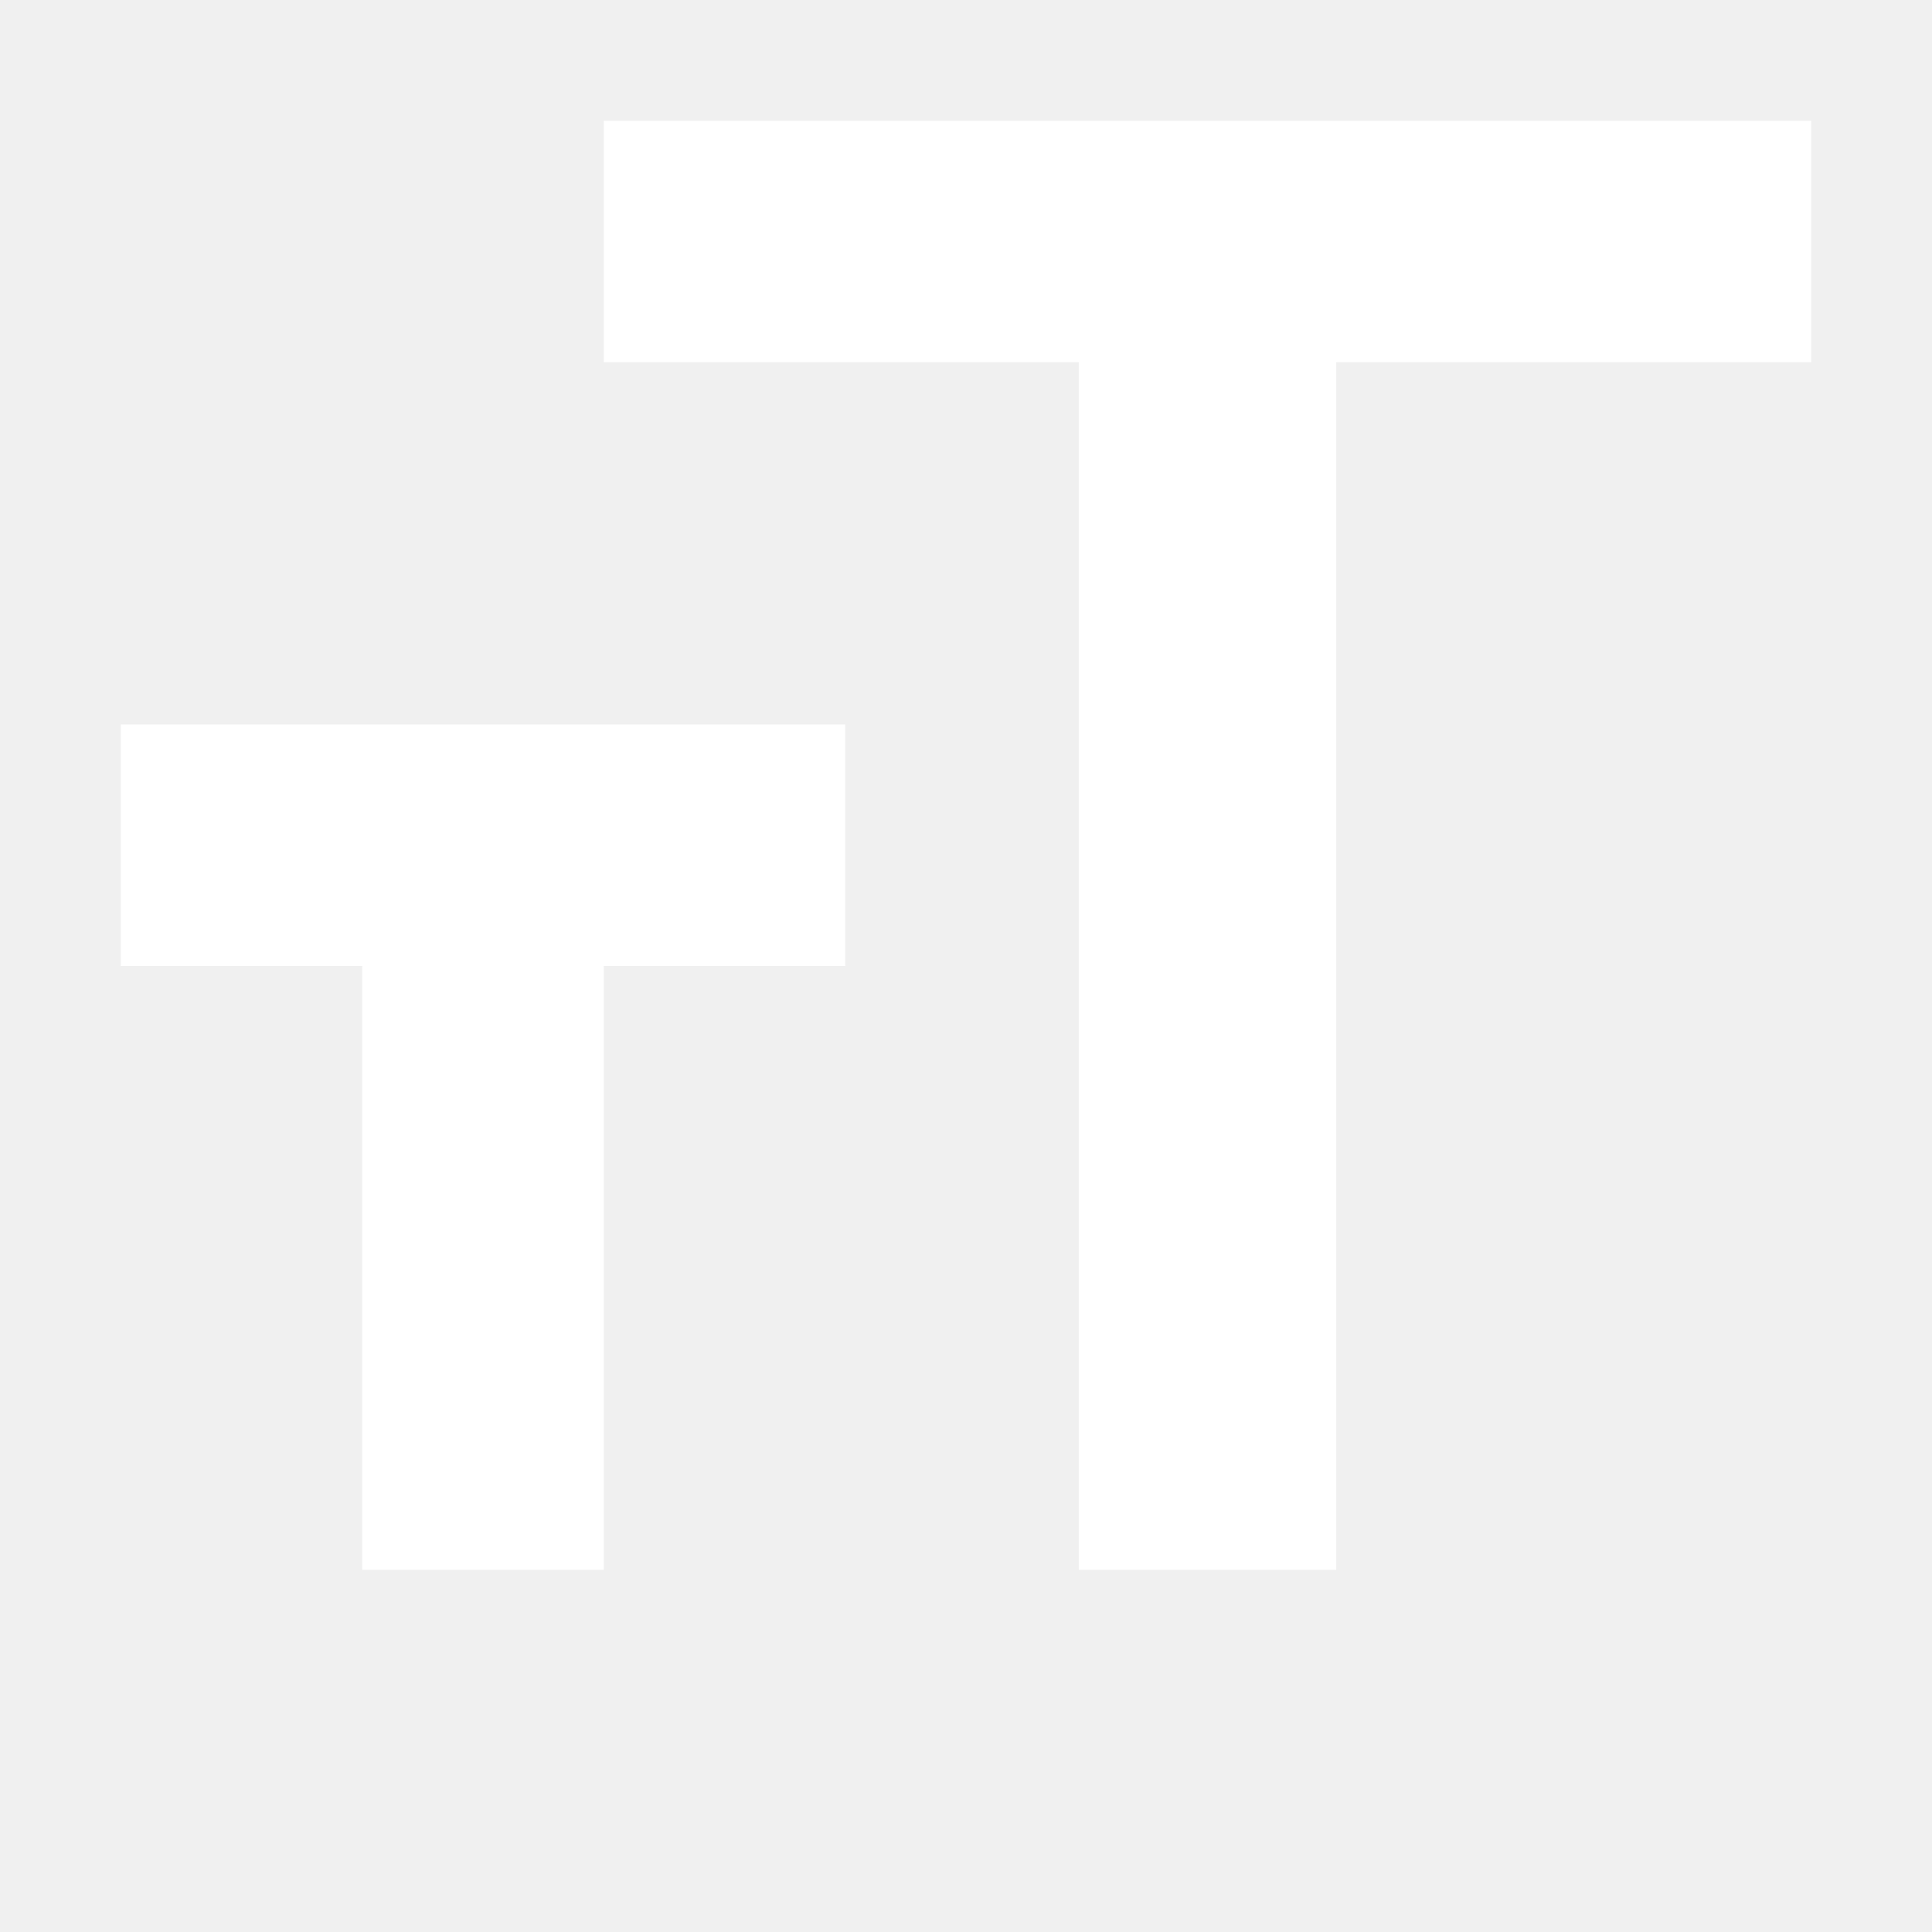
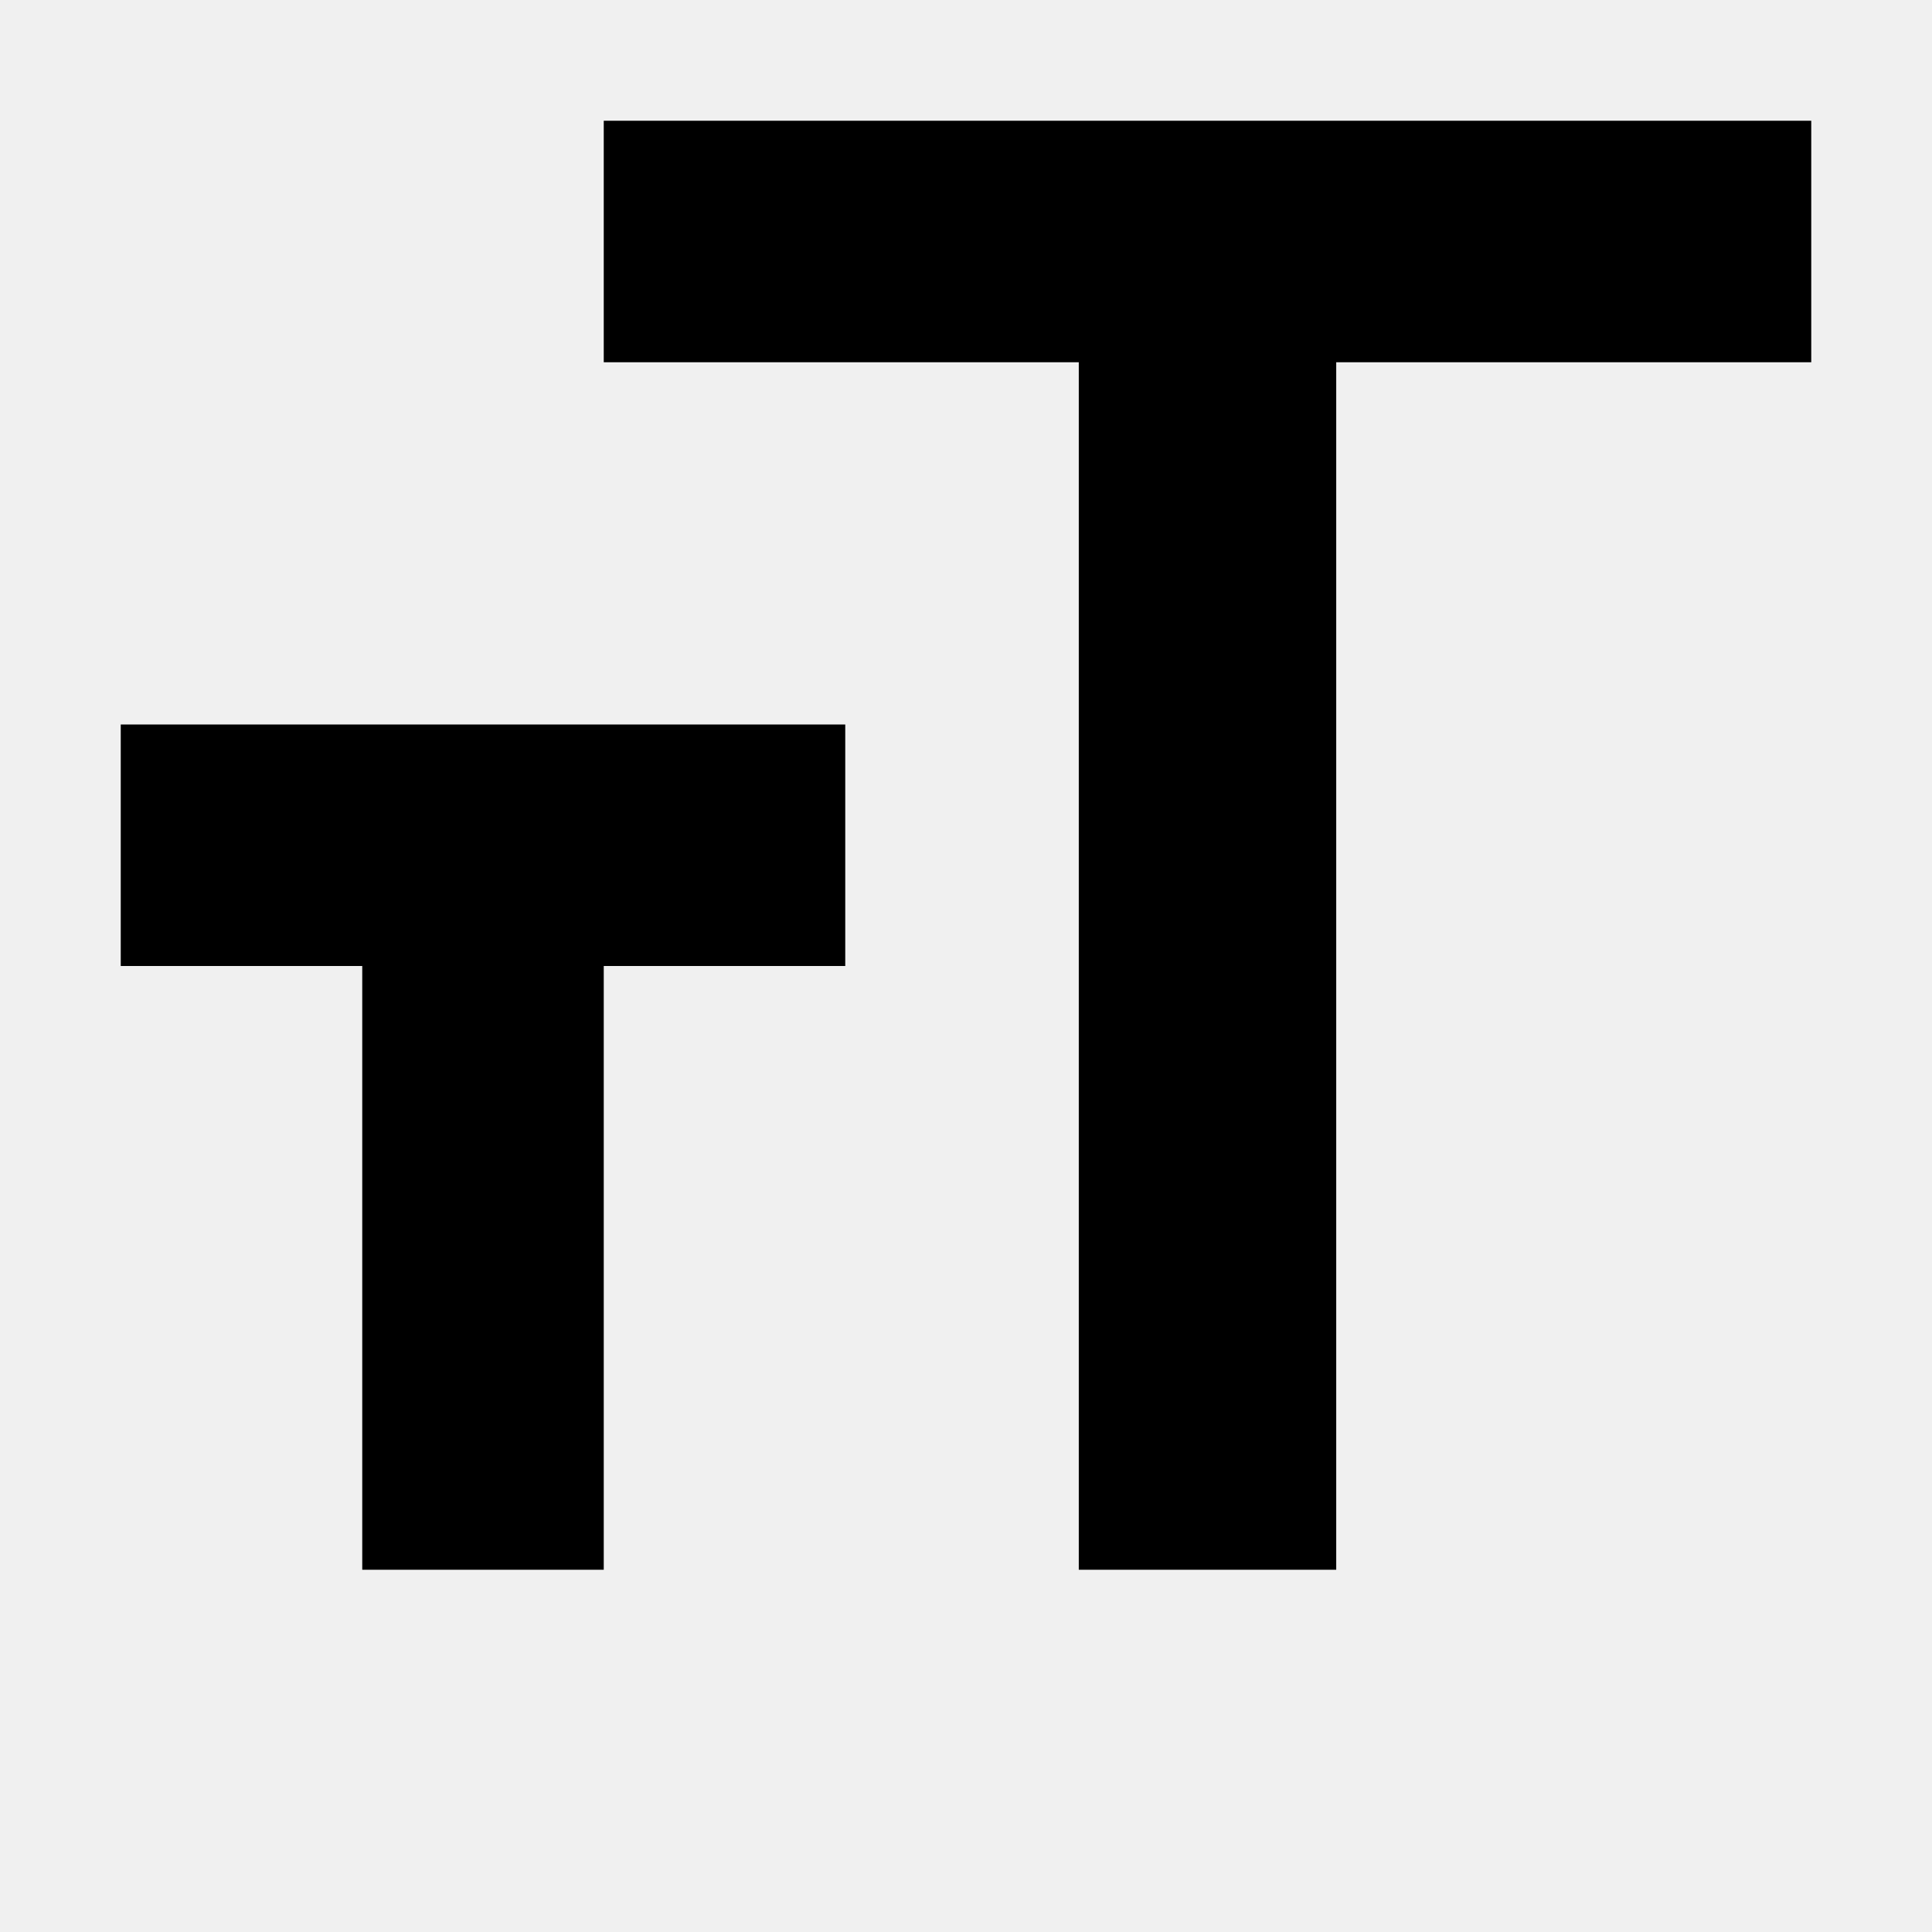
<svg xmlns="http://www.w3.org/2000/svg" width="16" height="16" viewBox="0 0 16 16">
  <defs>
    <style>
-       .cls-1 {
-         fill: #fff;
+       .i-color {
+         fill: #000;
        fill-rule: evenodd;
      }
    </style>
  </defs>
-   <path id="file_type_font.svg" class="cls-1" d="M1,7H7V9H5v5H3V9H1V7ZM15,4H11.066V14H8.934V4H5V2H15V4Z" transform="translate(0 -1)" />
+   <path id="file_type_font.svg" class="i-color" d="M1,7H7V9H5v5H3V9H1V7ZM15,4H11.066V14H8.934V4H5V2H15V4Z" transform="translate(0 -1)" />
</svg>
